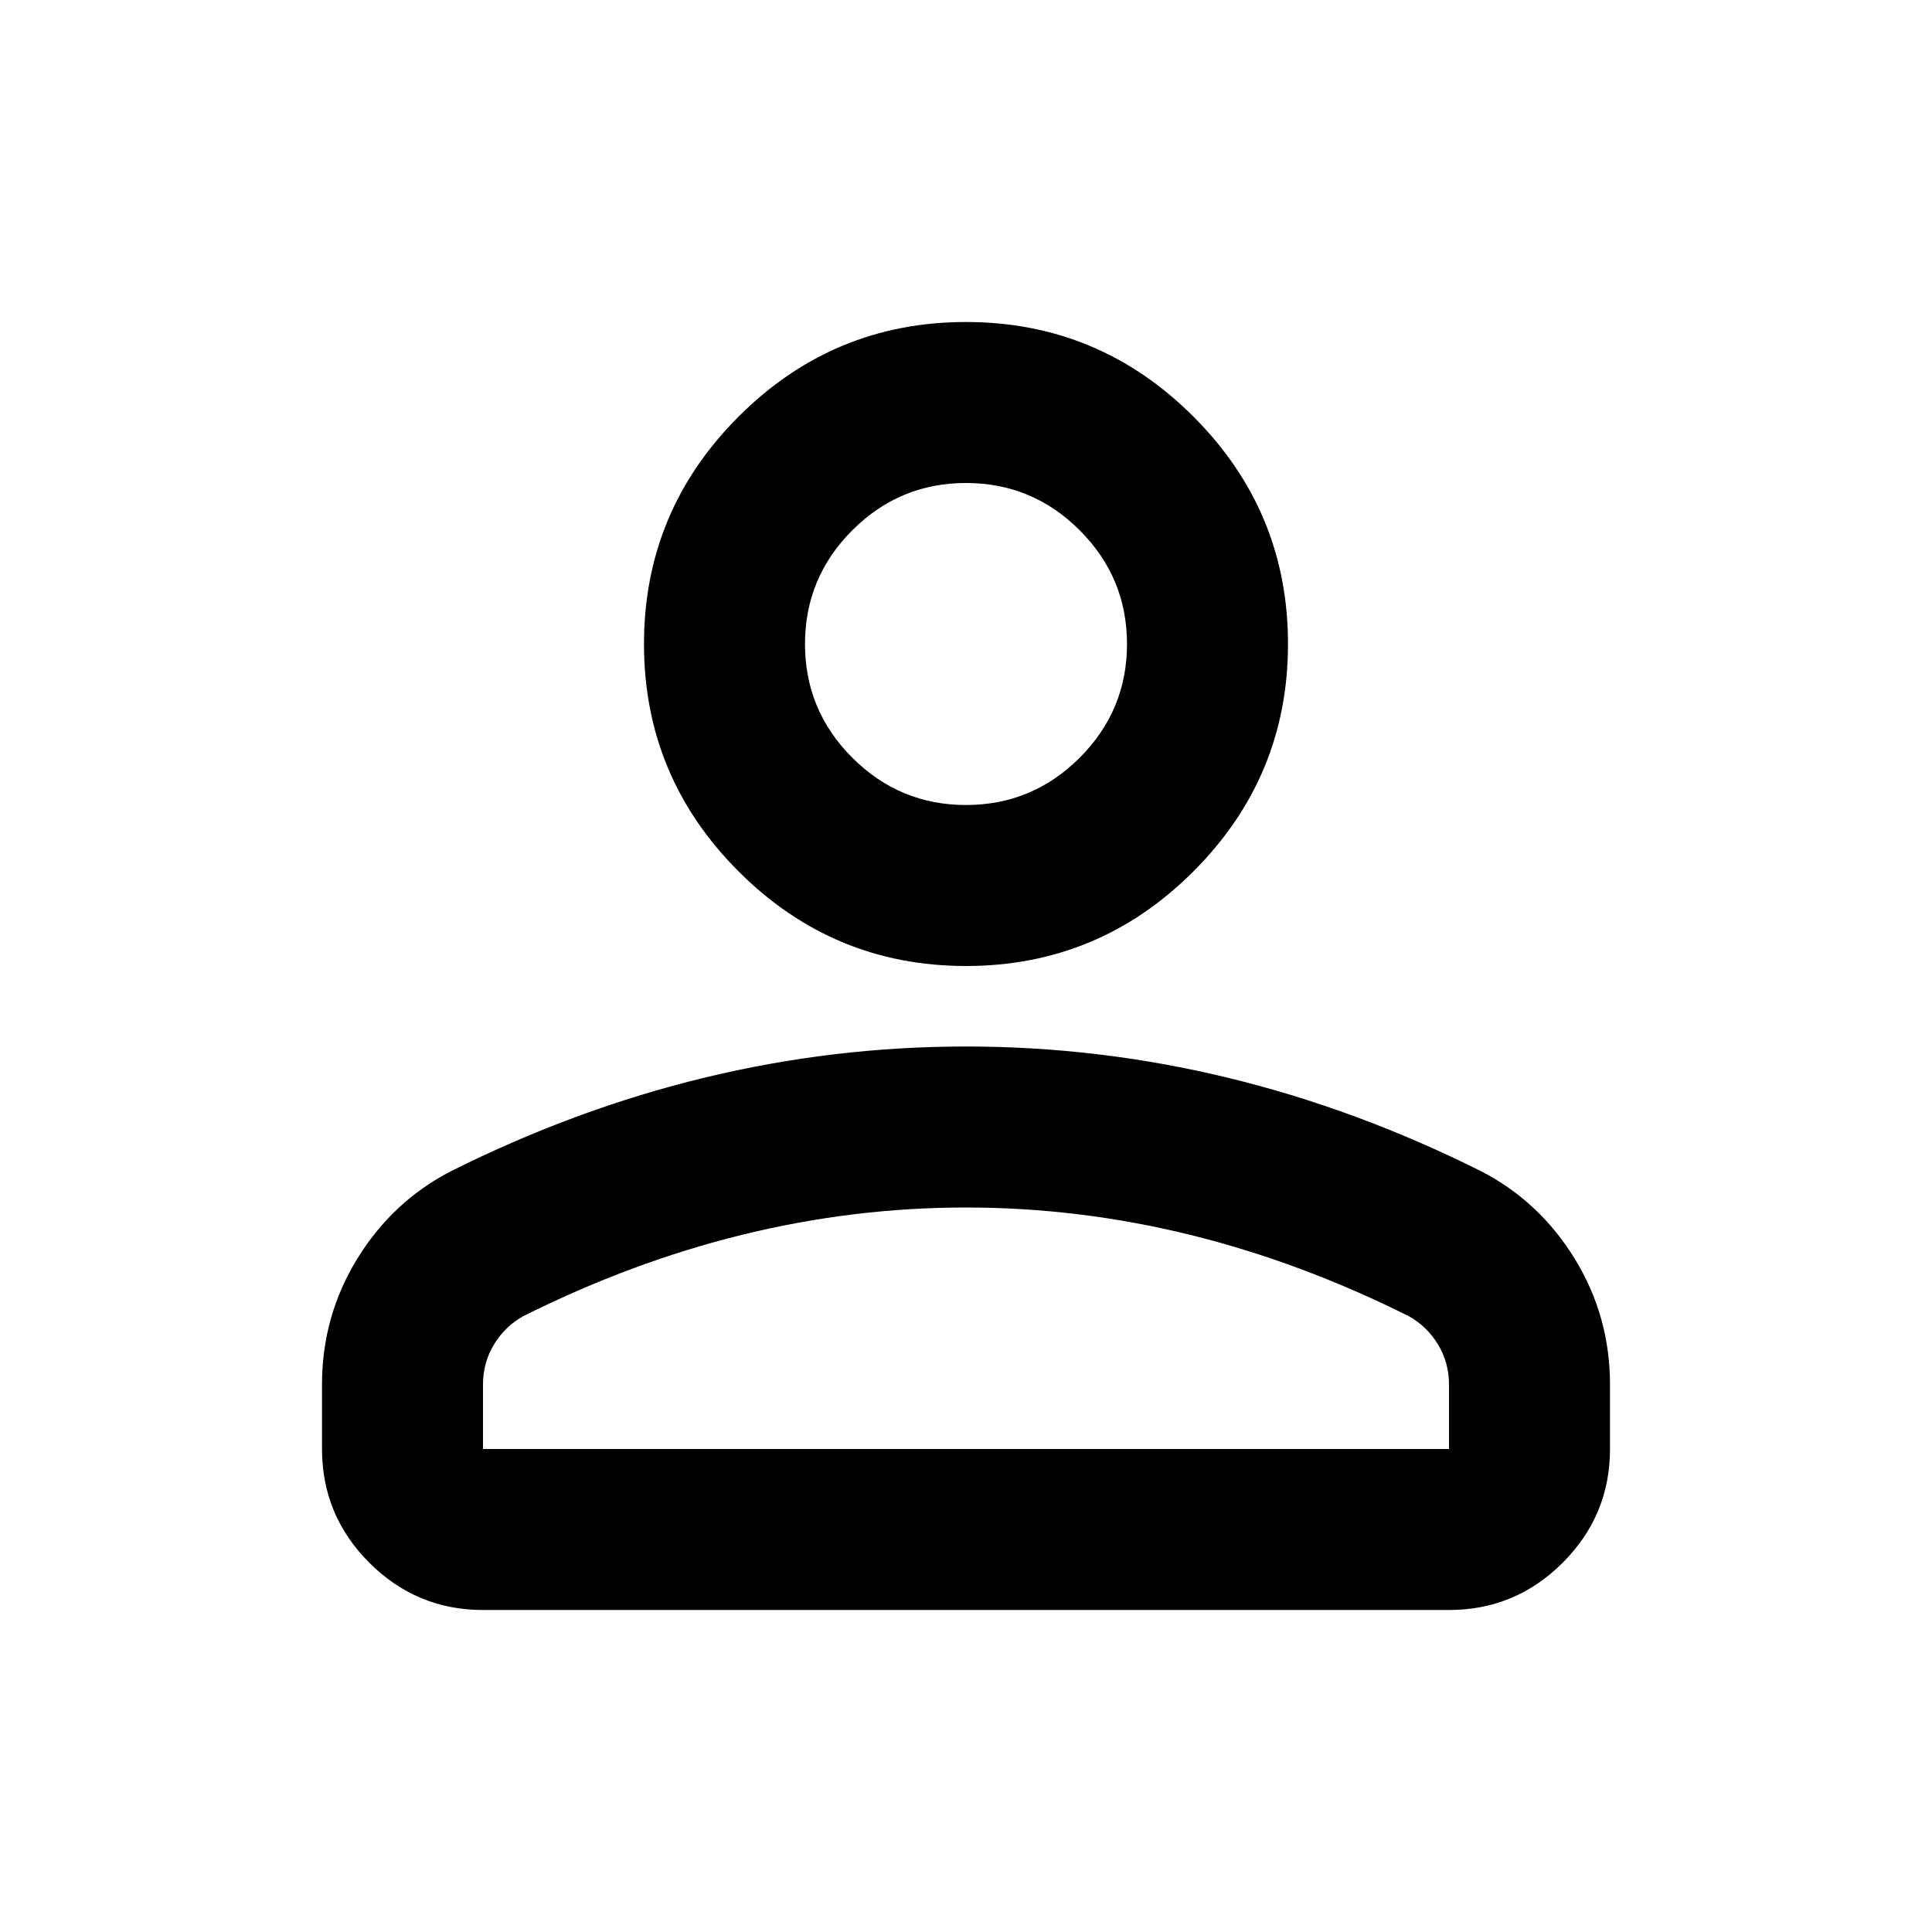
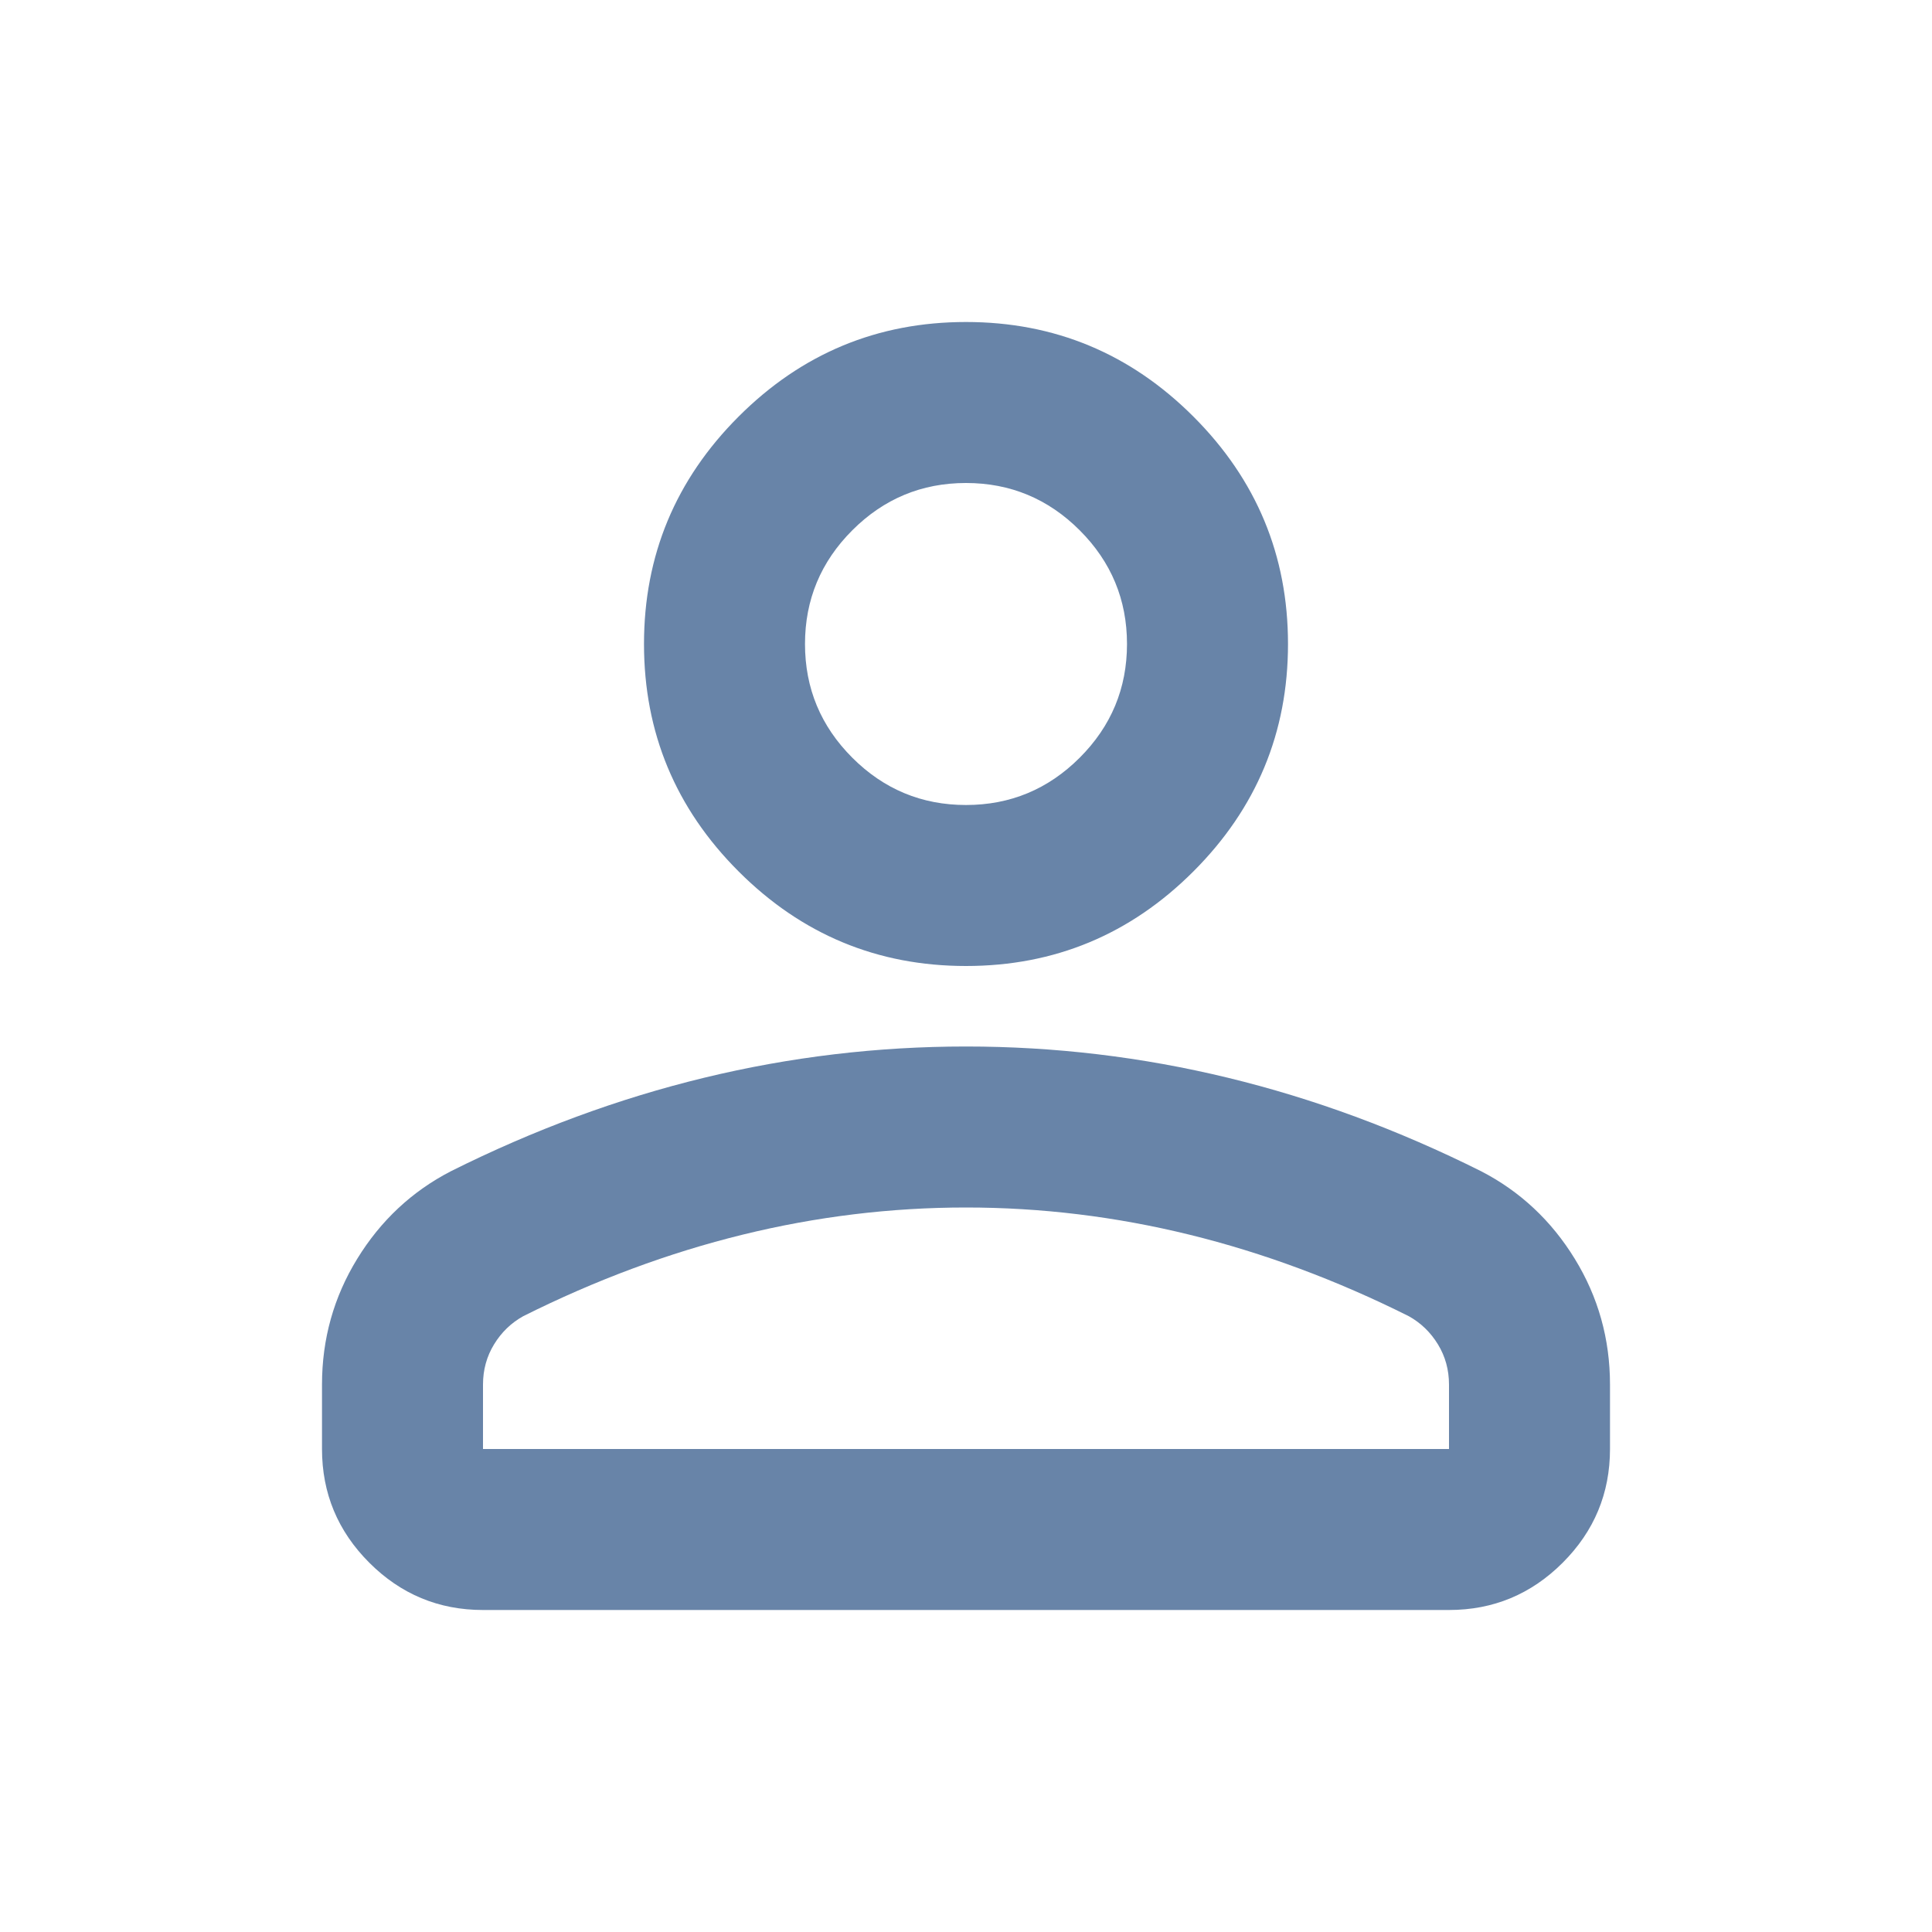
- <svg xmlns="http://www.w3.org/2000/svg" height="24" viewBox="0 96 960 960" width="24">
+ <svg xmlns="http://www.w3.org/2000/svg" fill="#6884a8" height="24" viewBox="0 96 960 960" width="24">
  <path d="M480 576q-66 0-113-47t-47-113q0-66 47-113t113-47q66 0 113 47t47 113q0 66-47 113t-113 47Zm240 320H240q-33 0-56.5-23.5T160 816v-32q0-34 17.5-62.5T224 678q62-31 126-46.5T480 616q66 0 130 15.5T736 678q29 15 46.5 43.5T800 784v32q0 33-23.5 56.5T720 896Zm-480-80h480v-32q0-11-5.5-20T700 750q-54-27-109-40.5T480 696q-56 0-111 13.5T260 750q-9 5-14.5 14t-5.5 20v32Zm240-320q33 0 56.5-23.5T560 416q0-33-23.5-56.5T480 336q-33 0-56.5 23.5T400 416q0 33 23.5 56.5T480 496Zm0-80Zm0 400Z" />
</svg>
